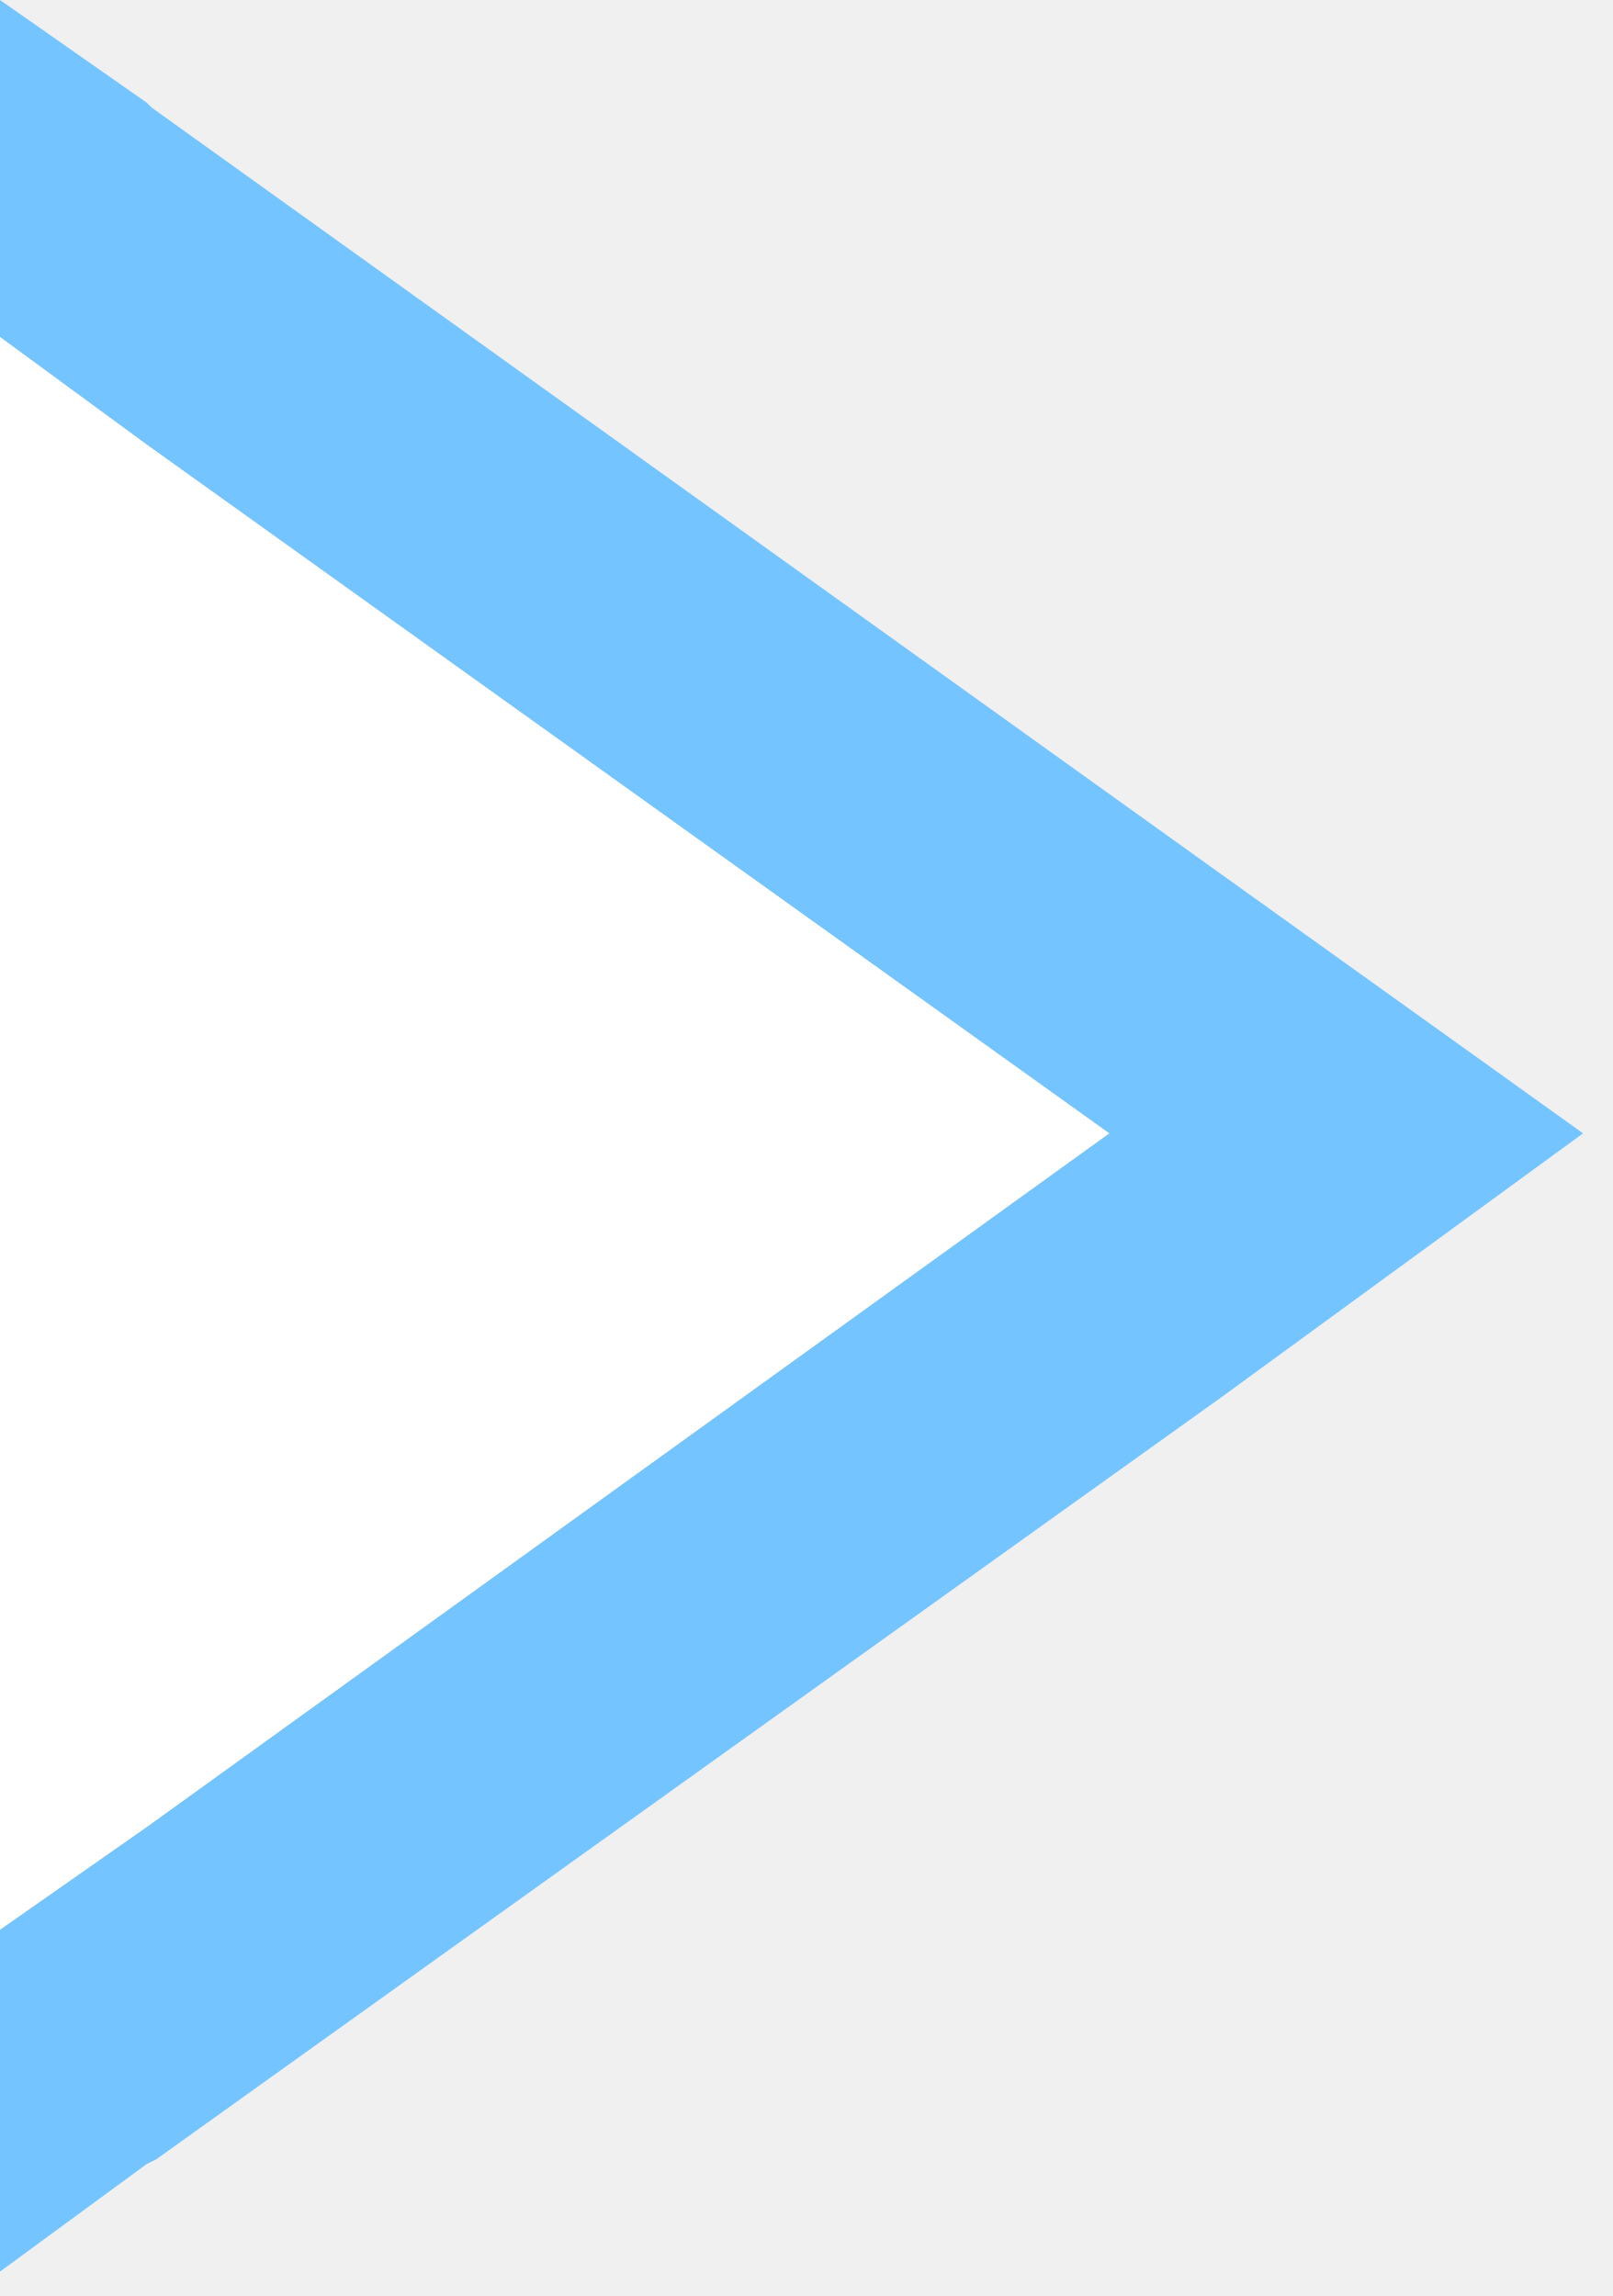
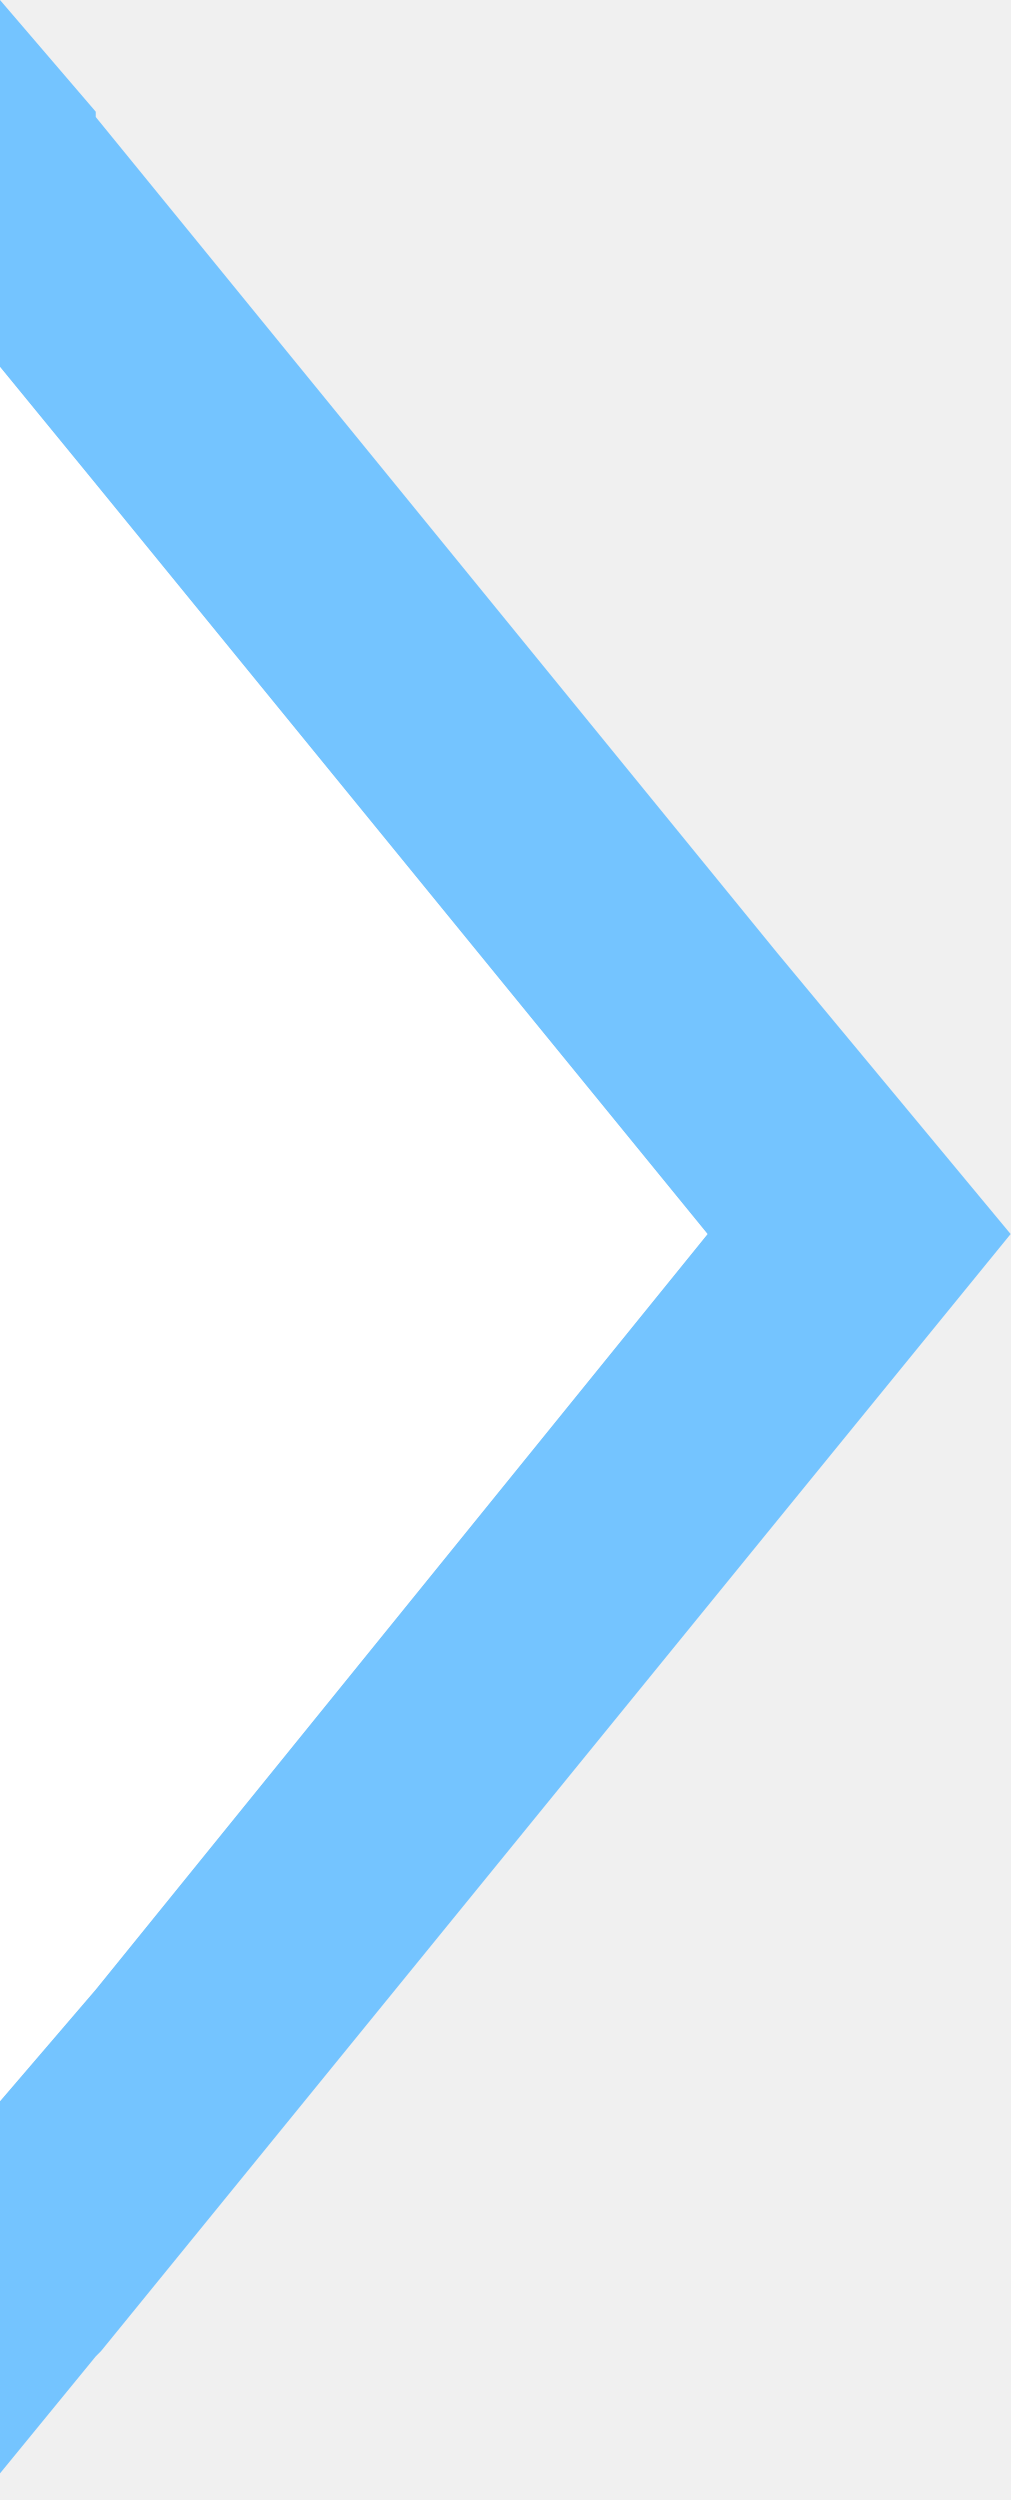
- <svg xmlns="http://www.w3.org/2000/svg" width="33" height="47" viewBox="0 0 33 47" fill="none">
-   <g clip-path="url(#clip0_265_11)">
-     <path d="M32.4 23.2L25 28.6L3.2 44.2L3 44.3L0 46.5V39.5L3 37.4L22.7 23.2L3 9.1L0 6.9V0L3 2.1L3.1 2.2L25 17.9L32.4 23.2Z" fill="#74C4FF" />
-     <path d="M22.7 23.2L3 37.4L0 39.5V6.9L3 9.1L22.7 23.2Z" fill="white" />
+ <svg xmlns="http://www.w3.org/2000/svg" width="19" height="47" viewBox="0 0 19 47" fill="none">
+   <g clip-path="url(#clip0_269_2)">
+     <path d="M19 23.2L14.6 28.6L1.9 44.2L1.8 44.3L0 46.5V39.5L1.8 37.4L13.3 23.2L1.8 9.1L0 6.9V0L1.8 2.1V2.2L14.6 17.9L19 23.2Z" fill="#74C4FF" />
+     <path d="M13.3 23.2L1.8 37.4L0 39.5V6.9L1.8 9.1L13.3 23.2Z" fill="white" />
  </g>
  <defs>
-     <clipPath id="clip0_265_11">
-       <rect width="32.4" height="46.5" fill="white" />
+     <clipPath id="clip0_269_2">
+       <rect width="19" height="46.5" fill="white" />
    </clipPath>
  </defs>
</svg>
